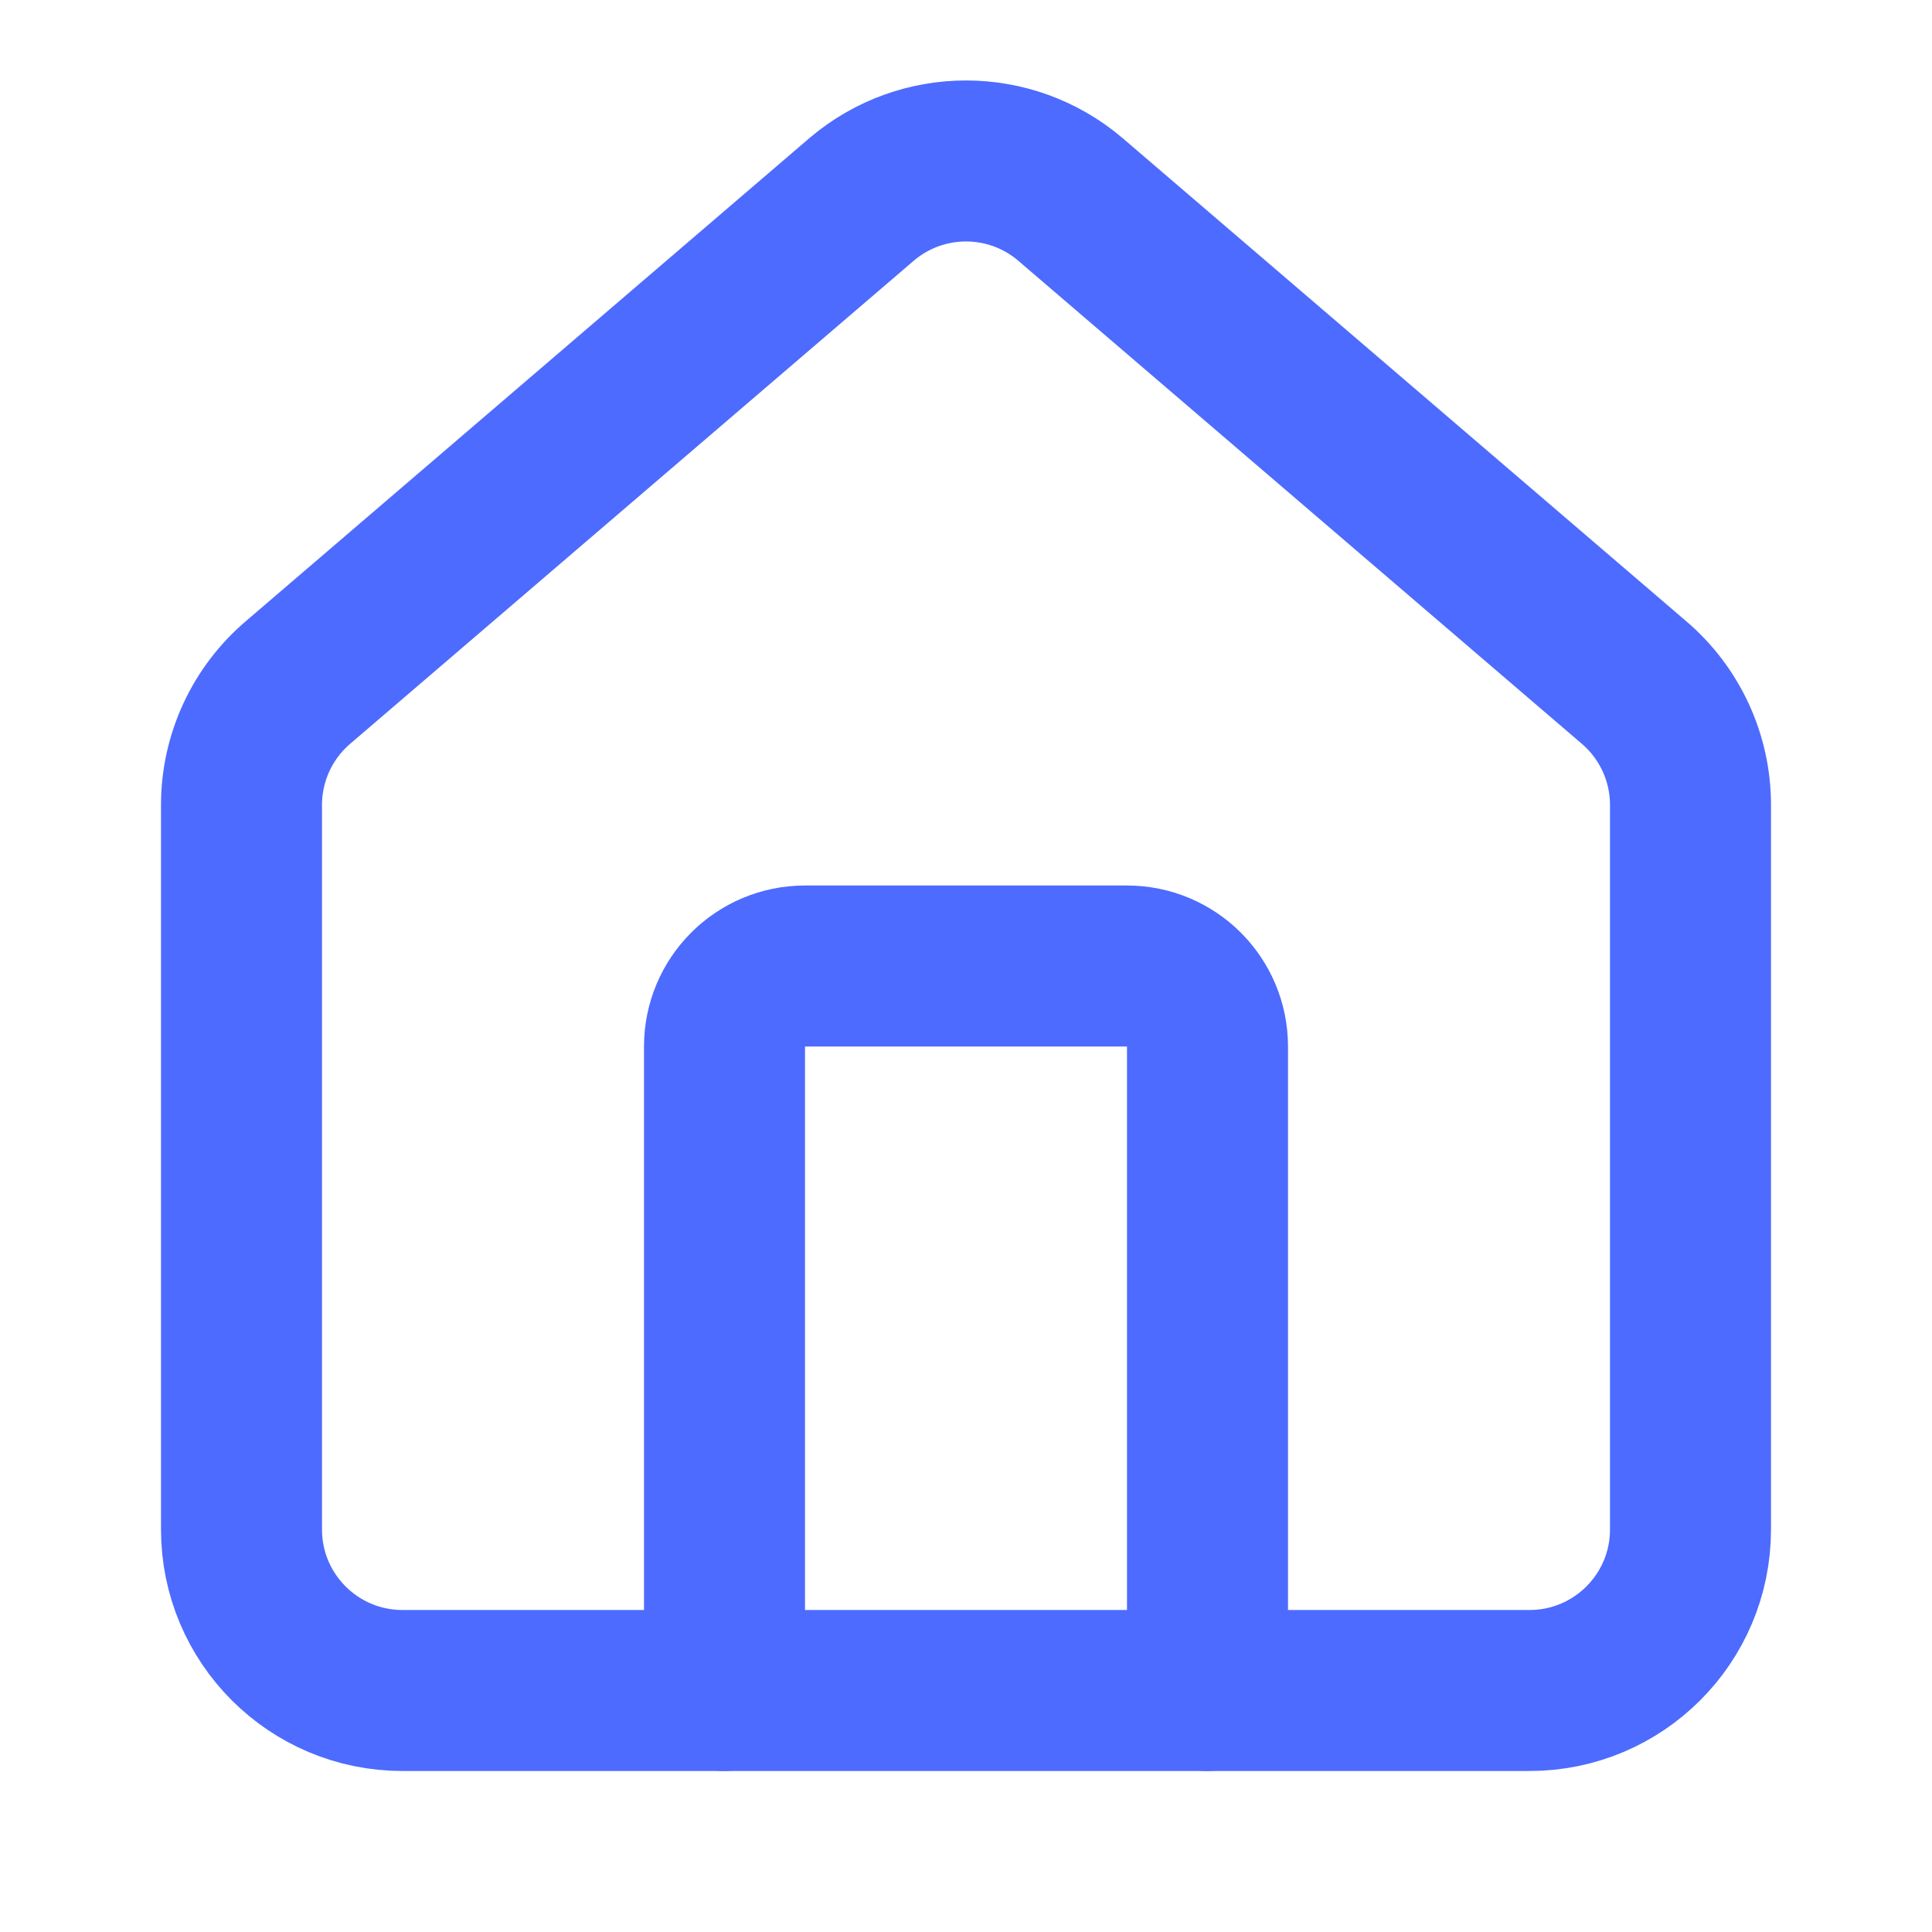
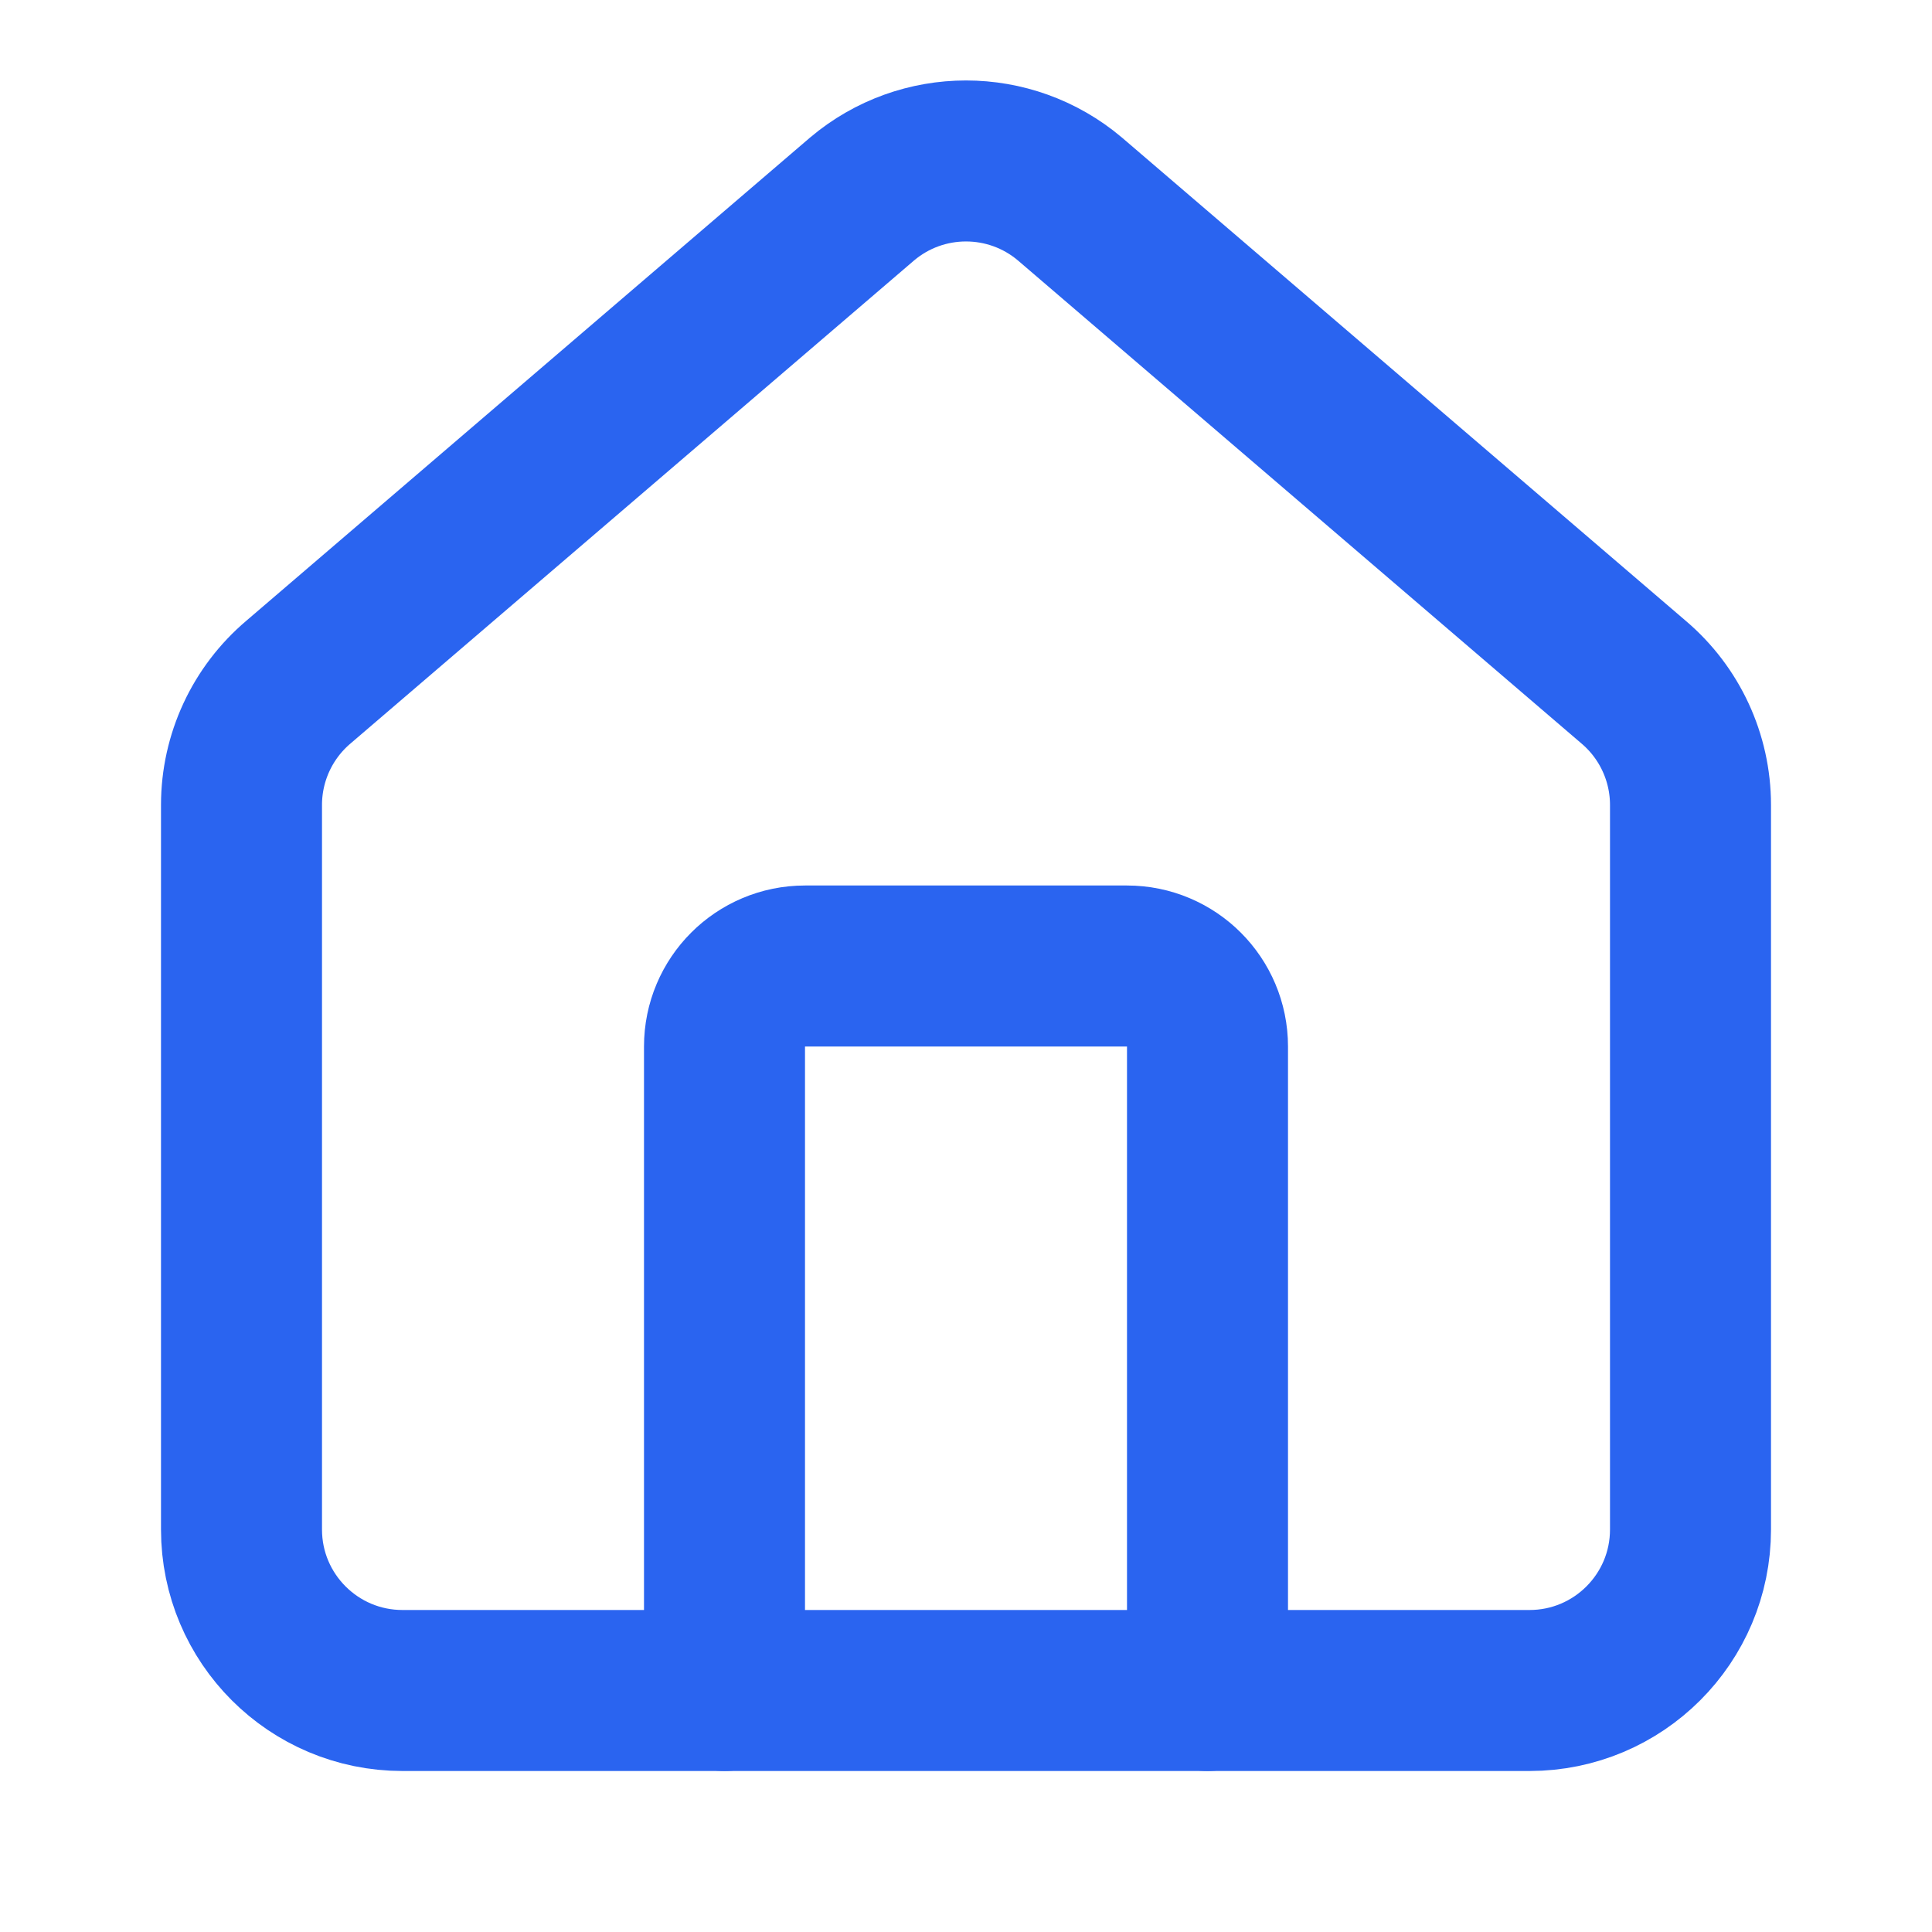
- <svg xmlns="http://www.w3.org/2000/svg" class="lucide lucide-house" width="24" height="24" viewBox="0 0 24 24" fill="none" stroke="#4D6BFE" stroke-width="2" stroke-linecap="round" stroke-linejoin="round">
+ <svg xmlns="http://www.w3.org/2000/svg" class="lucide lucide-house" width="24" height="24" viewBox="0 0 24 24" fill="none" stroke="#2A64F0" stroke-width="2" stroke-linecap="round" stroke-linejoin="round">
  <path d="M15 21v-8a1 1 0 0 0-1-1h-4a1 1 0 0 0-1 1v8" />
  <path d="M3 10a2 2 0 0 1 .709-1.528l7-6a2 2 0 0 1 2.582 0l7 6A2 2 0 0 1 21 10v9a2 2 0 0 1-2 2H5a2 2 0 0 1-2-2z" />
</svg>
